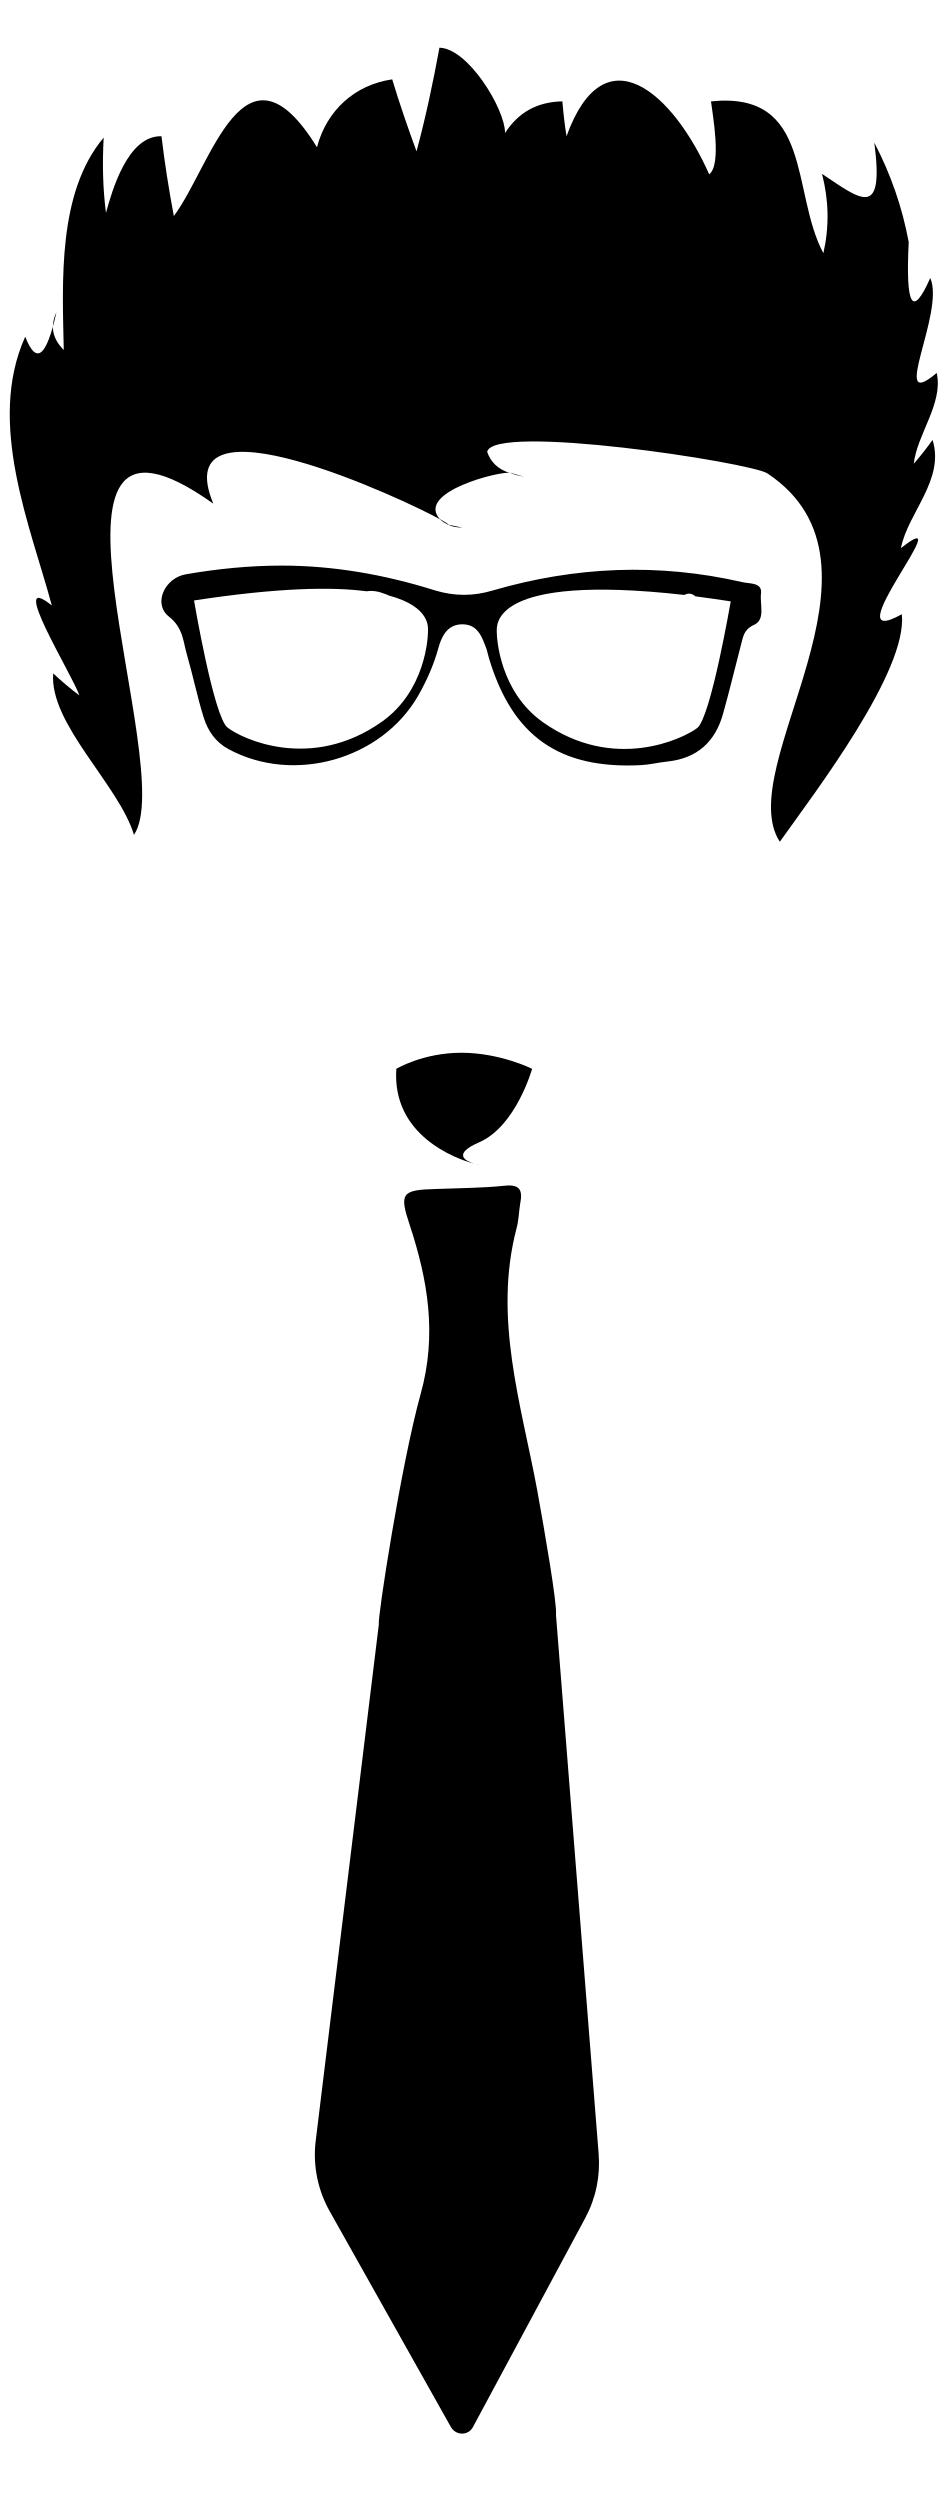
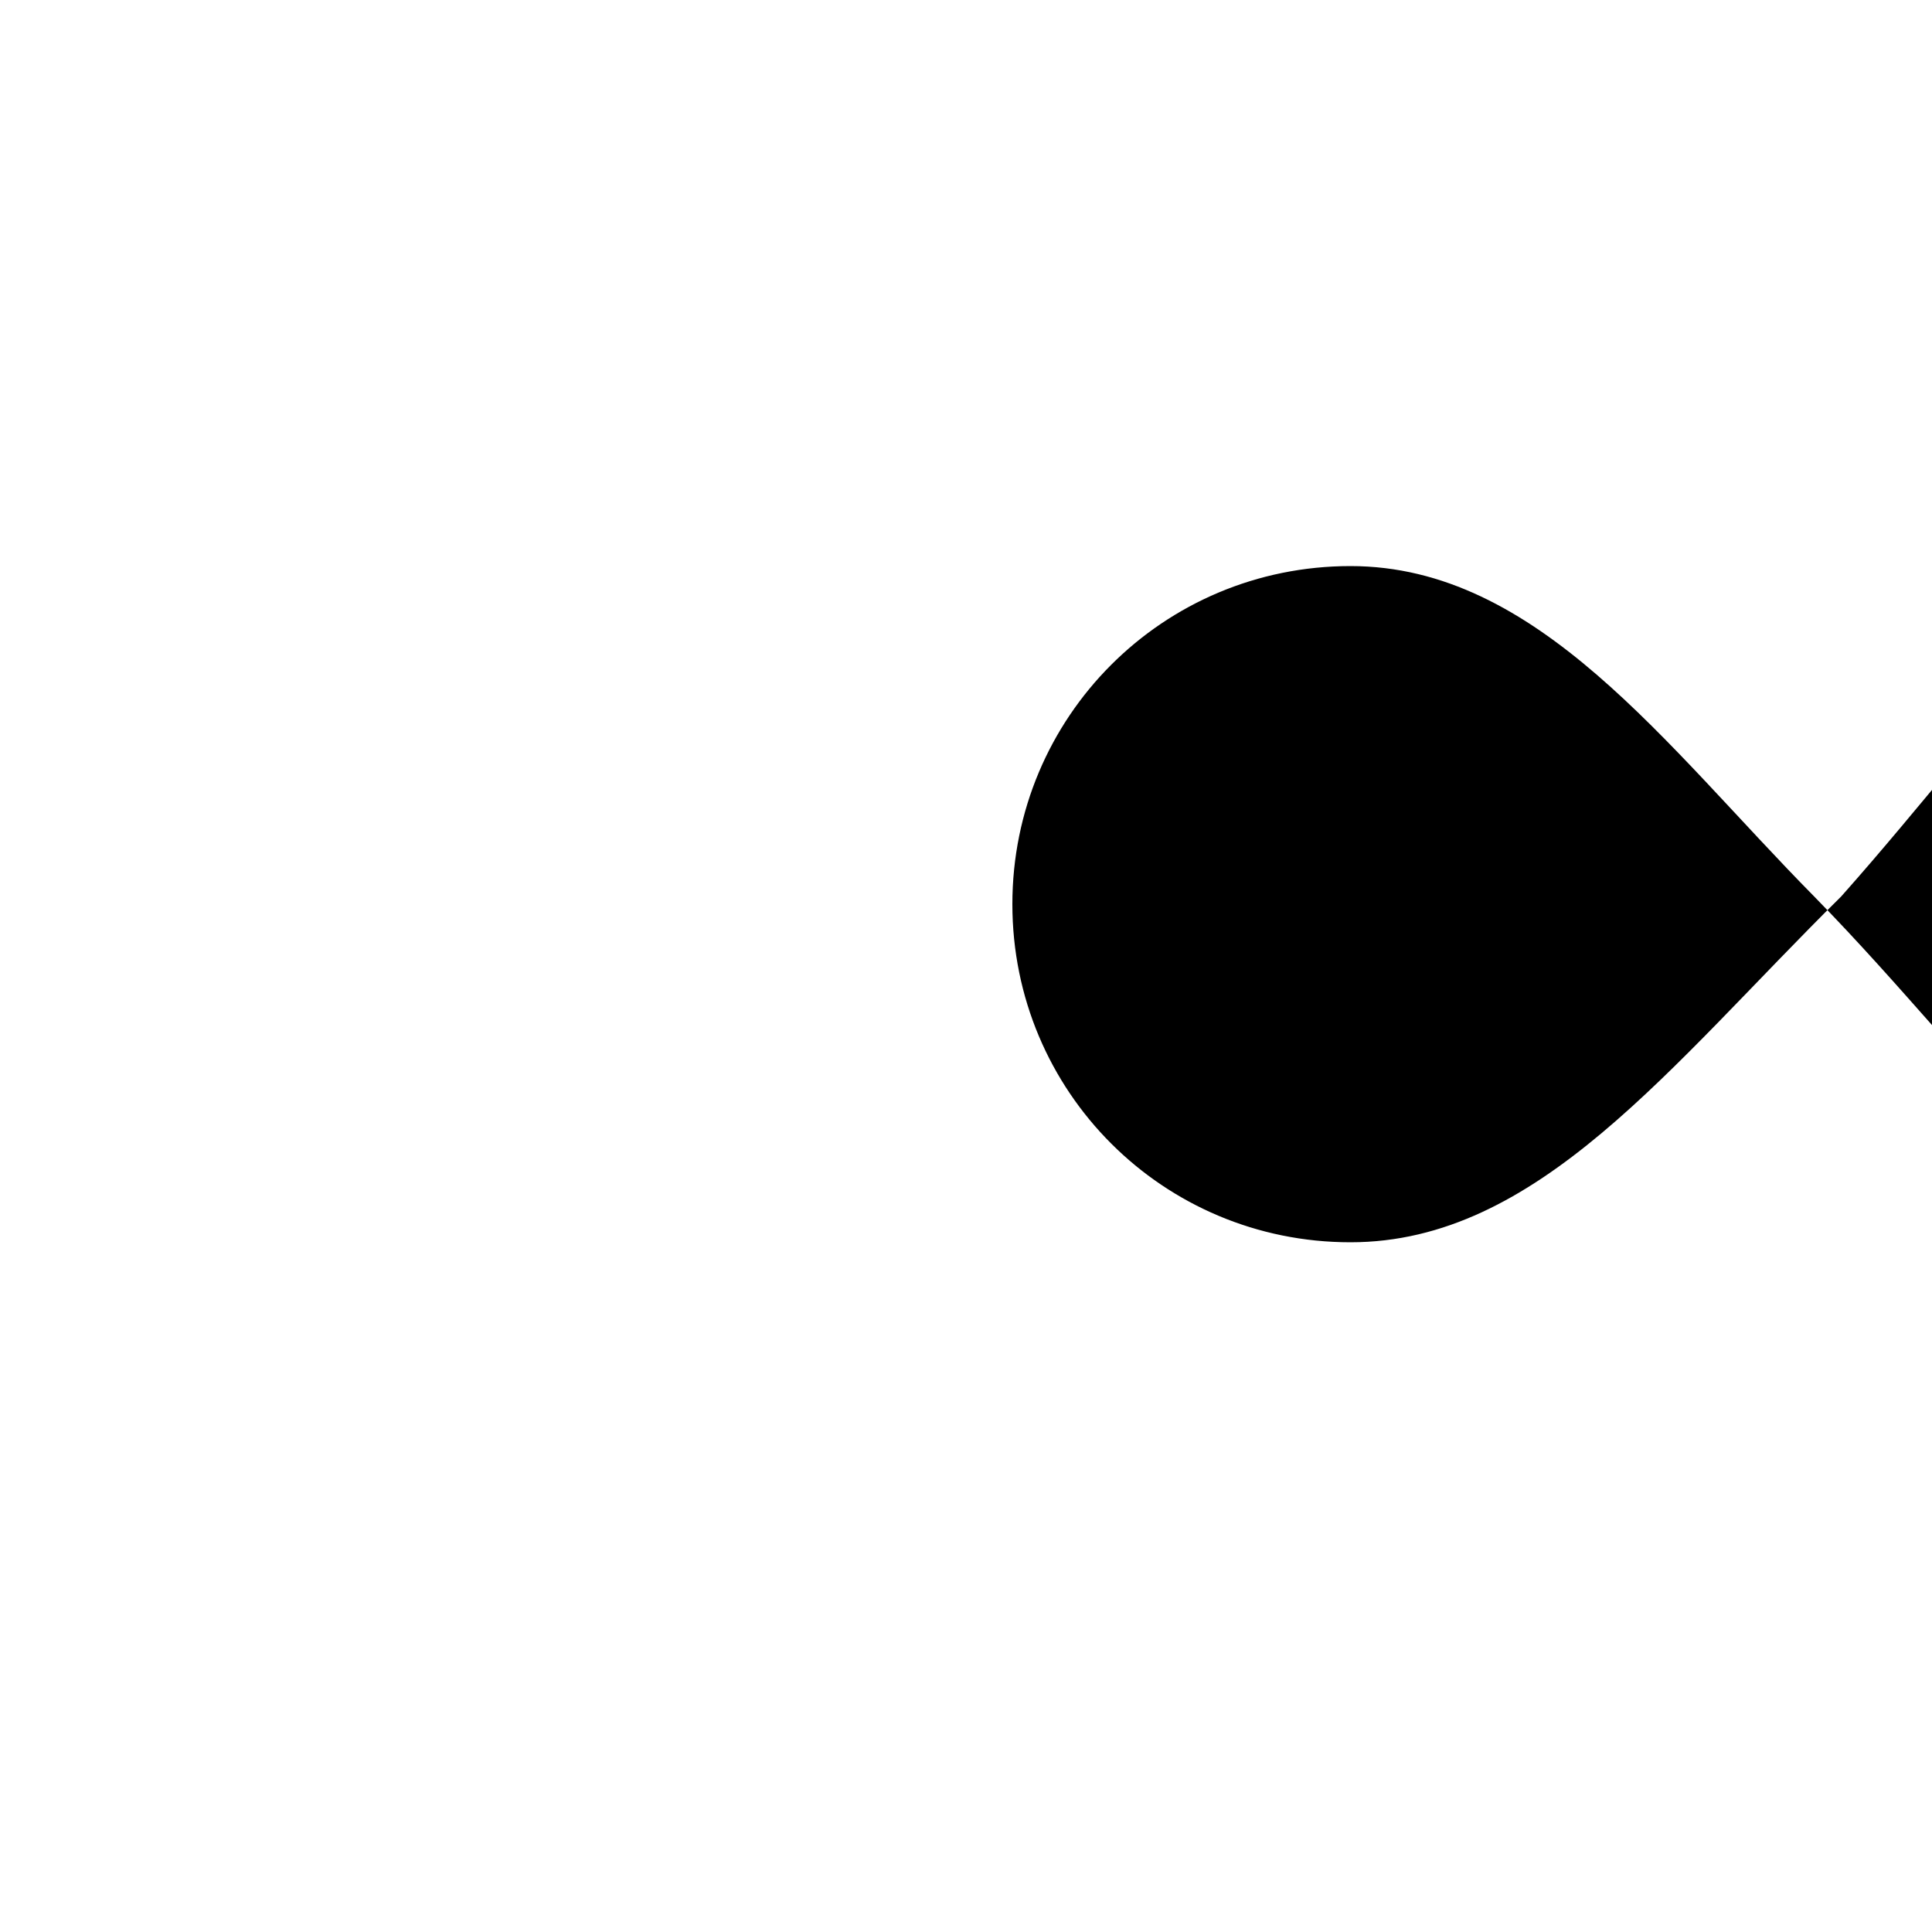
- <svg xmlns="http://www.w3.org/2000/svg" version="1.1" id="Layer_1" x="0px" y="0px" viewBox="0 0 205 545" style="enable-background:new 0 0 205 545;" xml:space="preserve">
+ <svg xmlns="http://www.w3.org/2000/svg" version="1.1" id="Layer_1" x="0px" y="0px" viewBox="0 0 100 100" xml:space="preserve">
  <style type="text/css">
	.st0{fill:#000;}
</style>
  <g>
-     <path class="st0" d="M104.5,249c8-3.5,11.5-16,11.5-16s-7-3.5-15.4-3.5S86.4,233,86.4,233c-1,14.5,12.9,19.6,17,20.7   C101.5,253.1,98.5,251.6,104.5,249z" />
-     <path class="st0" d="M103.4,253.7c0.6,0.2,1.1,0.3,1.1,0.3S104.1,253.9,103.4,253.7z" />
-     <path class="st0" d="M97.7,114.4c0.8,0.4,1.8,0.6,3.1,0.6C100.9,115,99.6,114.8,97.7,114.4z" />
-     <path class="st0" d="M111.1,103c0.8,0.4,1.8,0.7,3.1,0.9C114.2,103.9,113,103.6,111.1,103z" />
-     <path class="st0" d="M97.7,114.4c0.4,0.1-0.3-0.4-1.9-1.3C96.3,113.6,96.9,114,97.7,114.4z" />
-     <path class="st0" d="M165.9,129.4c0.3-2.5-2.5-2.1-4.1-2.5c-18.3-4.2-36.4-3.4-54.3,1.8c-4.3,1.3-8.4,1.3-12.7,0   c-10.8-3.4-22-5.4-33.4-5.4c-7,0-14,0.7-20.9,1.9c-4.6,0.8-7.2,6.4-3.7,9.2c3.2,2.5,3.1,5.5,4,8.5c1.3,4.5,2.2,9,3.6,13.5   c0.9,2.9,2.6,5.4,5.4,6.9c14.2,7.7,33.4,2.3,41.4-11.7c1.8-3.2,3.3-6.5,4.3-10.1c0.7-2.6,1.9-5.3,5.1-5.4c3.6-0.1,4.5,2.8,5.5,5.5   c0.2,0.6,0.3,1.3,0.5,1.9c5.1,17,15.3,24.2,33.1,23.3c2-0.1,3.9-0.6,5.9-0.8c6.4-0.7,10.3-4.3,12-10.3c1.4-5,2.6-10,3.9-15   c0.5-1.7,0.5-3.3,2.7-4.4C167,135.2,165.6,131.8,165.9,129.4z M93.3,137.7c0,1.4-0.6,12.9-10,19.6c-15.5,11-30.7,3.7-33.7,1.3   c-3-2.3-7.3-27.7-7.3-27.7c18.3-2.8,30.1-3,37.6-2c1.3-0.2,2.6,0,4.1,0.6c0.3,0.1,0.5,0.2,0.7,0.3C94,132.3,93.3,136.9,93.3,137.7z    M152,158.7c-3,2.3-18.2,9.7-33.7-1.3c-9.4-6.7-10-18.3-10-19.6s-1.7-12.9,40.9-8.1c0.9-0.5,1.7-0.3,2.4,0.3c2.4,0.3,5,0.7,7.7,1.1   C159.3,131,155,156.3,152,158.7z" />
-     <path class="st0" d="M203.3,95.9c-1.3,1.8-2.6,3.5-4.1,5.2c0.7-6.4,6.5-13.2,5-19.8c-10.6,9,1.9-13.2-1.4-20.7   c-3.9,8.8-5.4,6.2-4.7-7.8c-1.4-7.6-3.9-14.8-7.5-21.7c2.2,16.8-2.9,12.5-11.4,6.8c1.5,5.8,1.6,11.5,0.3,17.3   c-7.1-13.2-2.2-35.4-24.5-33.1c0.3,2.7,2.4,13.8-0.4,15.9c-7.8-17.6-22.8-31.3-31.1-8.3c-0.4-2.5-0.7-5.1-0.9-7.6   c-5.5,0.1-9.6,2.4-12.5,6.9c0-5.3-8.1-18.5-14.3-18.6c-1.4,7.6-3,15.2-5,22.6c-1.9-5.2-3.7-10.4-5.3-15.7   c-8.2,1.2-14.3,6.8-16.4,14.8c-15.9-25.8-23,4-31.2,15c-1.1-5.8-2-11.6-2.7-17.4c-7.4-0.2-10.8,12-12.1,16.7   C22.4,41,22.3,35.5,22.6,30c-10.1,12-9,31.5-8.7,46.3c-2.5-2.5-3-5.2-1.6-8.2c-2.2,9.8-4.4,11.5-6.8,5.3   C-3,92.2,6.7,114.9,11.3,132c-9.9-8,4.6,15.3,6,19.6c-2-1.5-3.9-3.1-5.7-4.8c-0.9,11,14.4,24.4,17.6,35.2   c10-14.5-27.2-103.9,17.3-72.2c-10.5-25.4,42.3-0.6,49.4,3.4c-5.4-6,13.5-10.6,15.2-10.1c-2.5-0.8-4.1-2.3-4.9-4.6   c1.3-6.3,57.4,2.3,61.1,4.7c30.1,20.1-7.9,64,2.7,80.3c7.6-10.7,27.9-37.2,26.6-49.6c-15.6,8.7,13.4-25.2-0.2-14.4   C197.9,111.8,206,104.6,203.3,95.9z" />
-     <path class="st0" d="M121.2,352c0.3-2.2-2.5-18.4-4.1-27.2c-3.5-18.8-9.6-37.5-4.5-57c0.5-1.8,0.5-3.6,0.8-5.4   c0.6-3-0.1-4.3-3.5-3.9C105,259,100,259,95,259.2c-7.4,0.2-8,0.9-5.7,7.8c4,12.1,6,24,2.4,36.9c-4.3,15.5-9.5,49.4-9.1,50.1   L68.8,466.9c-0.6,5.3,0.5,10.6,3.1,15.2l26.4,47c1.1,1.9,3.8,1.9,4.8,0l24.5-45.6c2.3-4.3,3.3-9.1,2.9-14L121.2,352z" />
+     <path class="st0" d="M93.9,46.4c9.3,9.5,13.8,17.9,23.5,17.9s17.5-7.8,17.5-17.5s-7.8-17.6-17.5-17.5c-9.7,0.1-13.3,7.2-22.1,17.1 c-8.9,8.8-15.7,17.9-25.4,17.9s-17.5-7.8-17.5-17.5s7.8-17.5,17.5-17.5S86.2,38.6,93.9,46.4z" />
  </g>
</svg>
